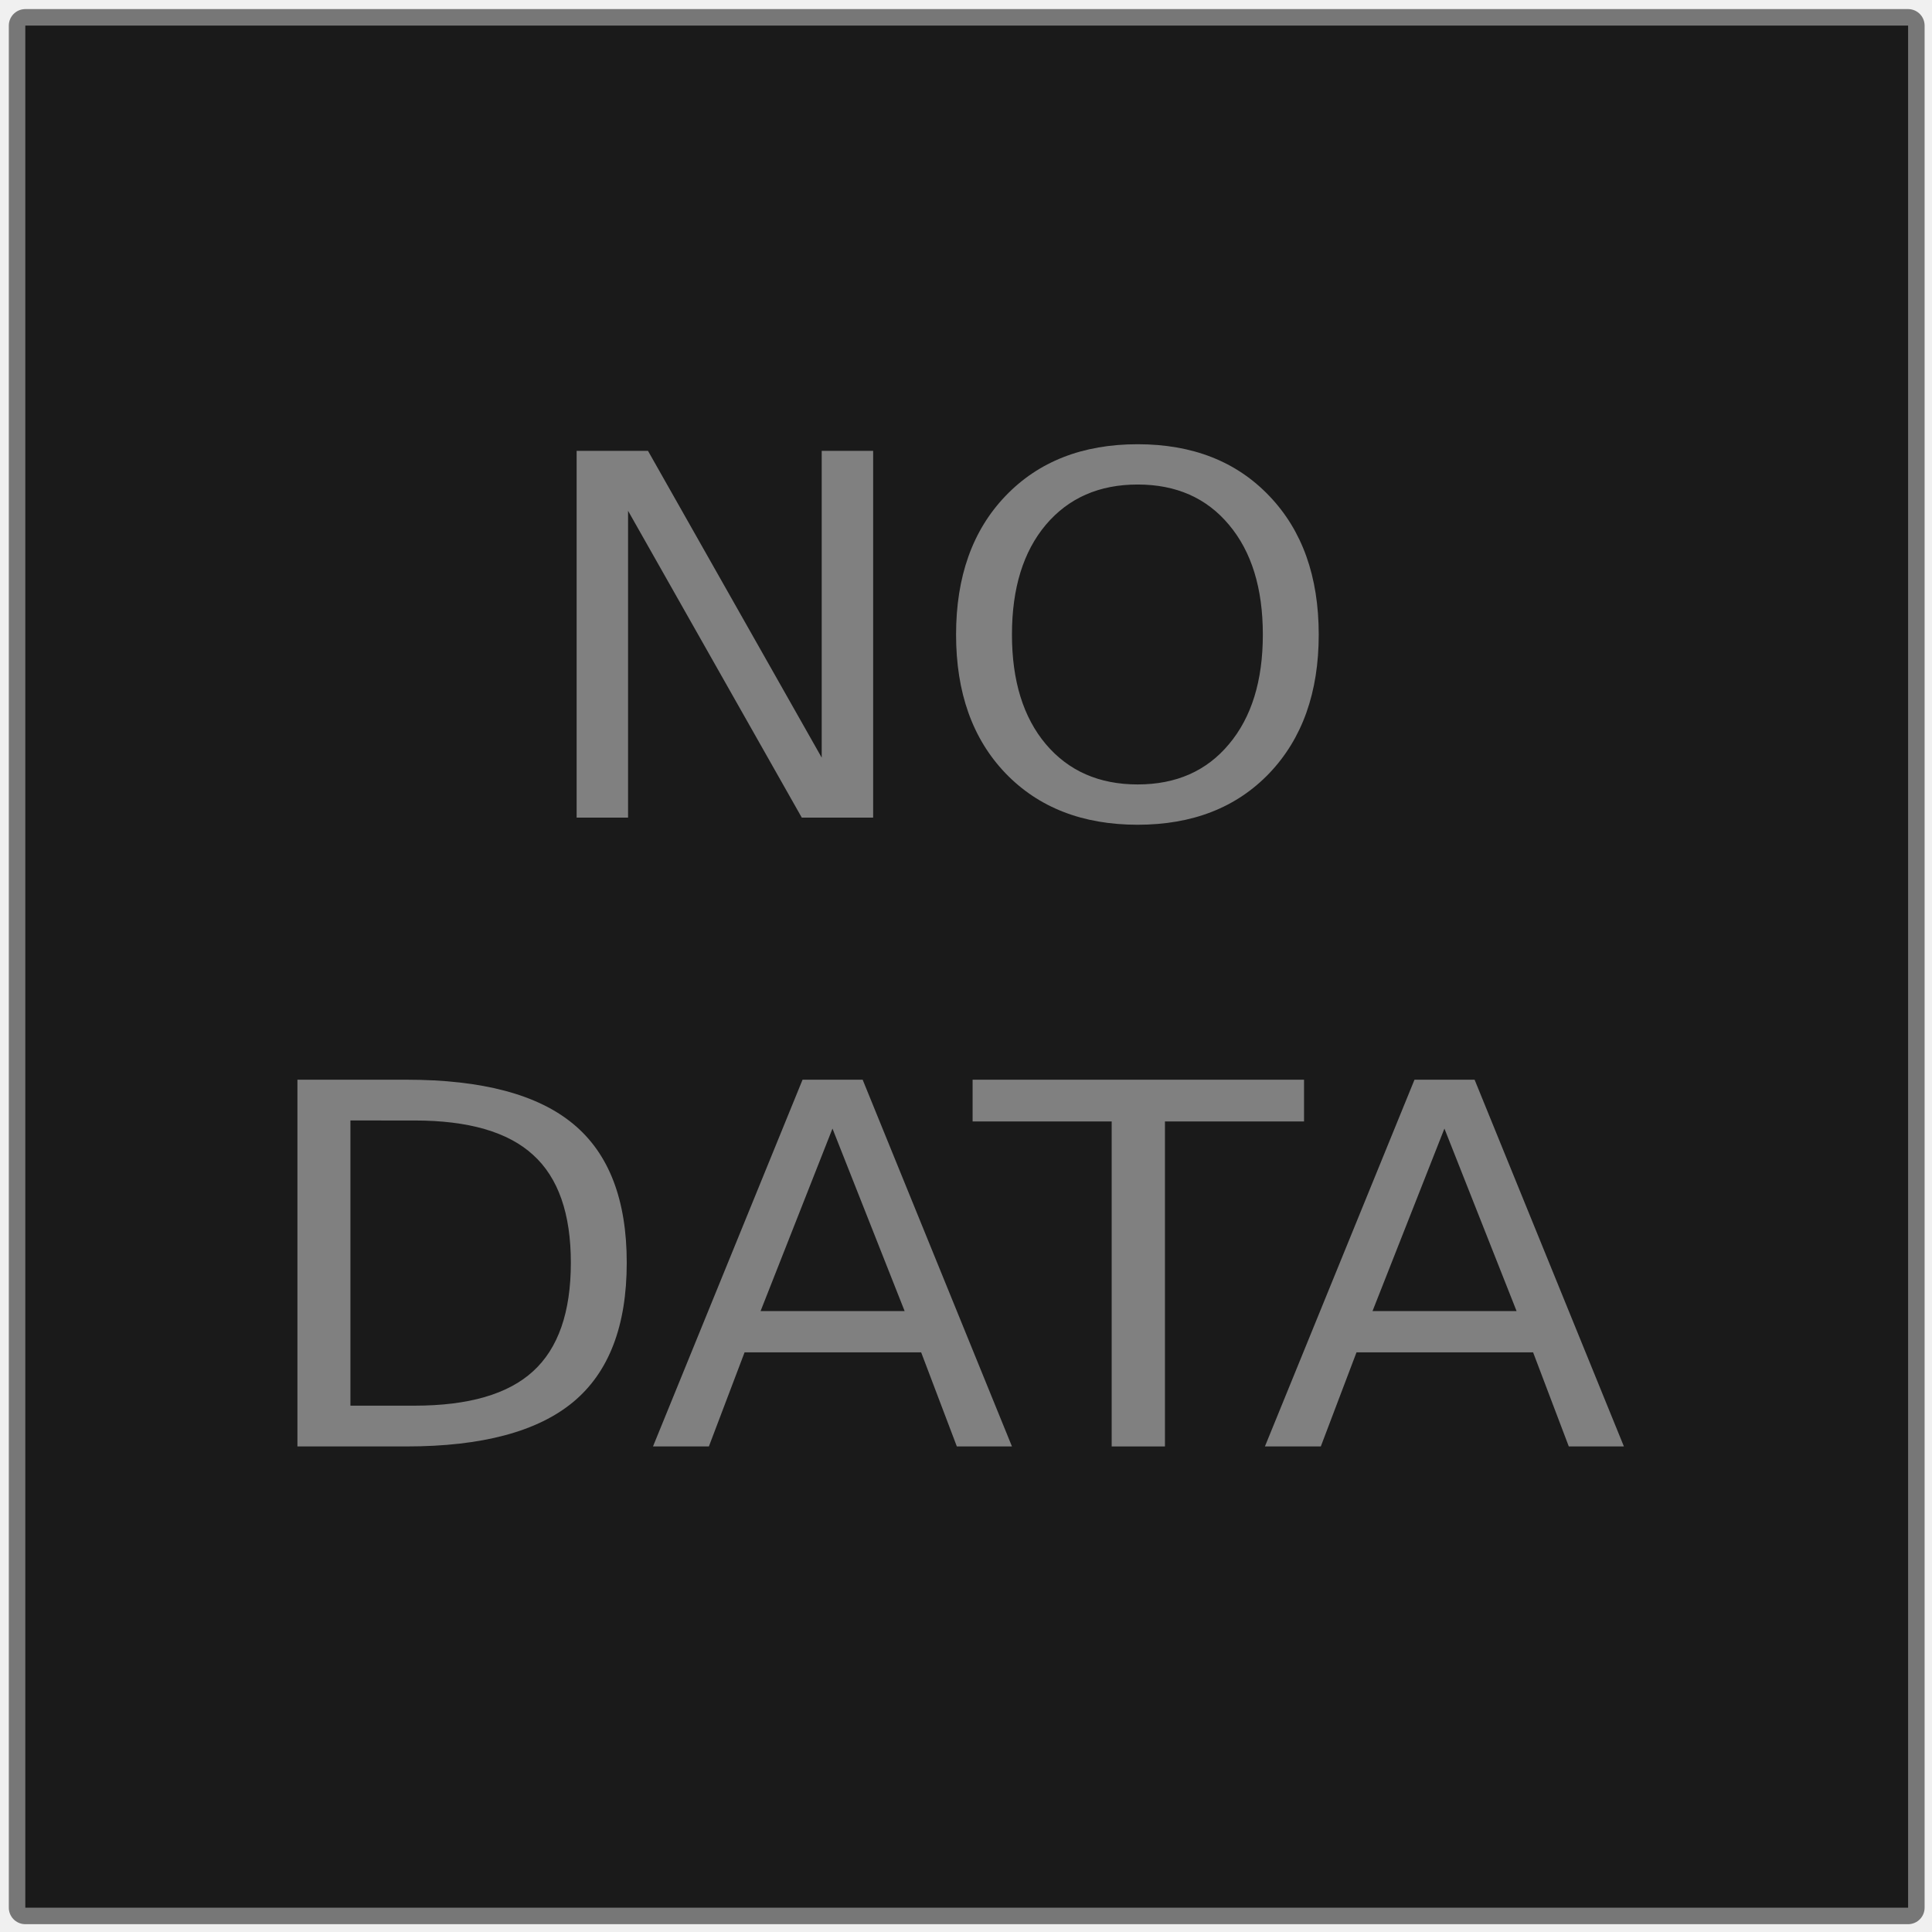
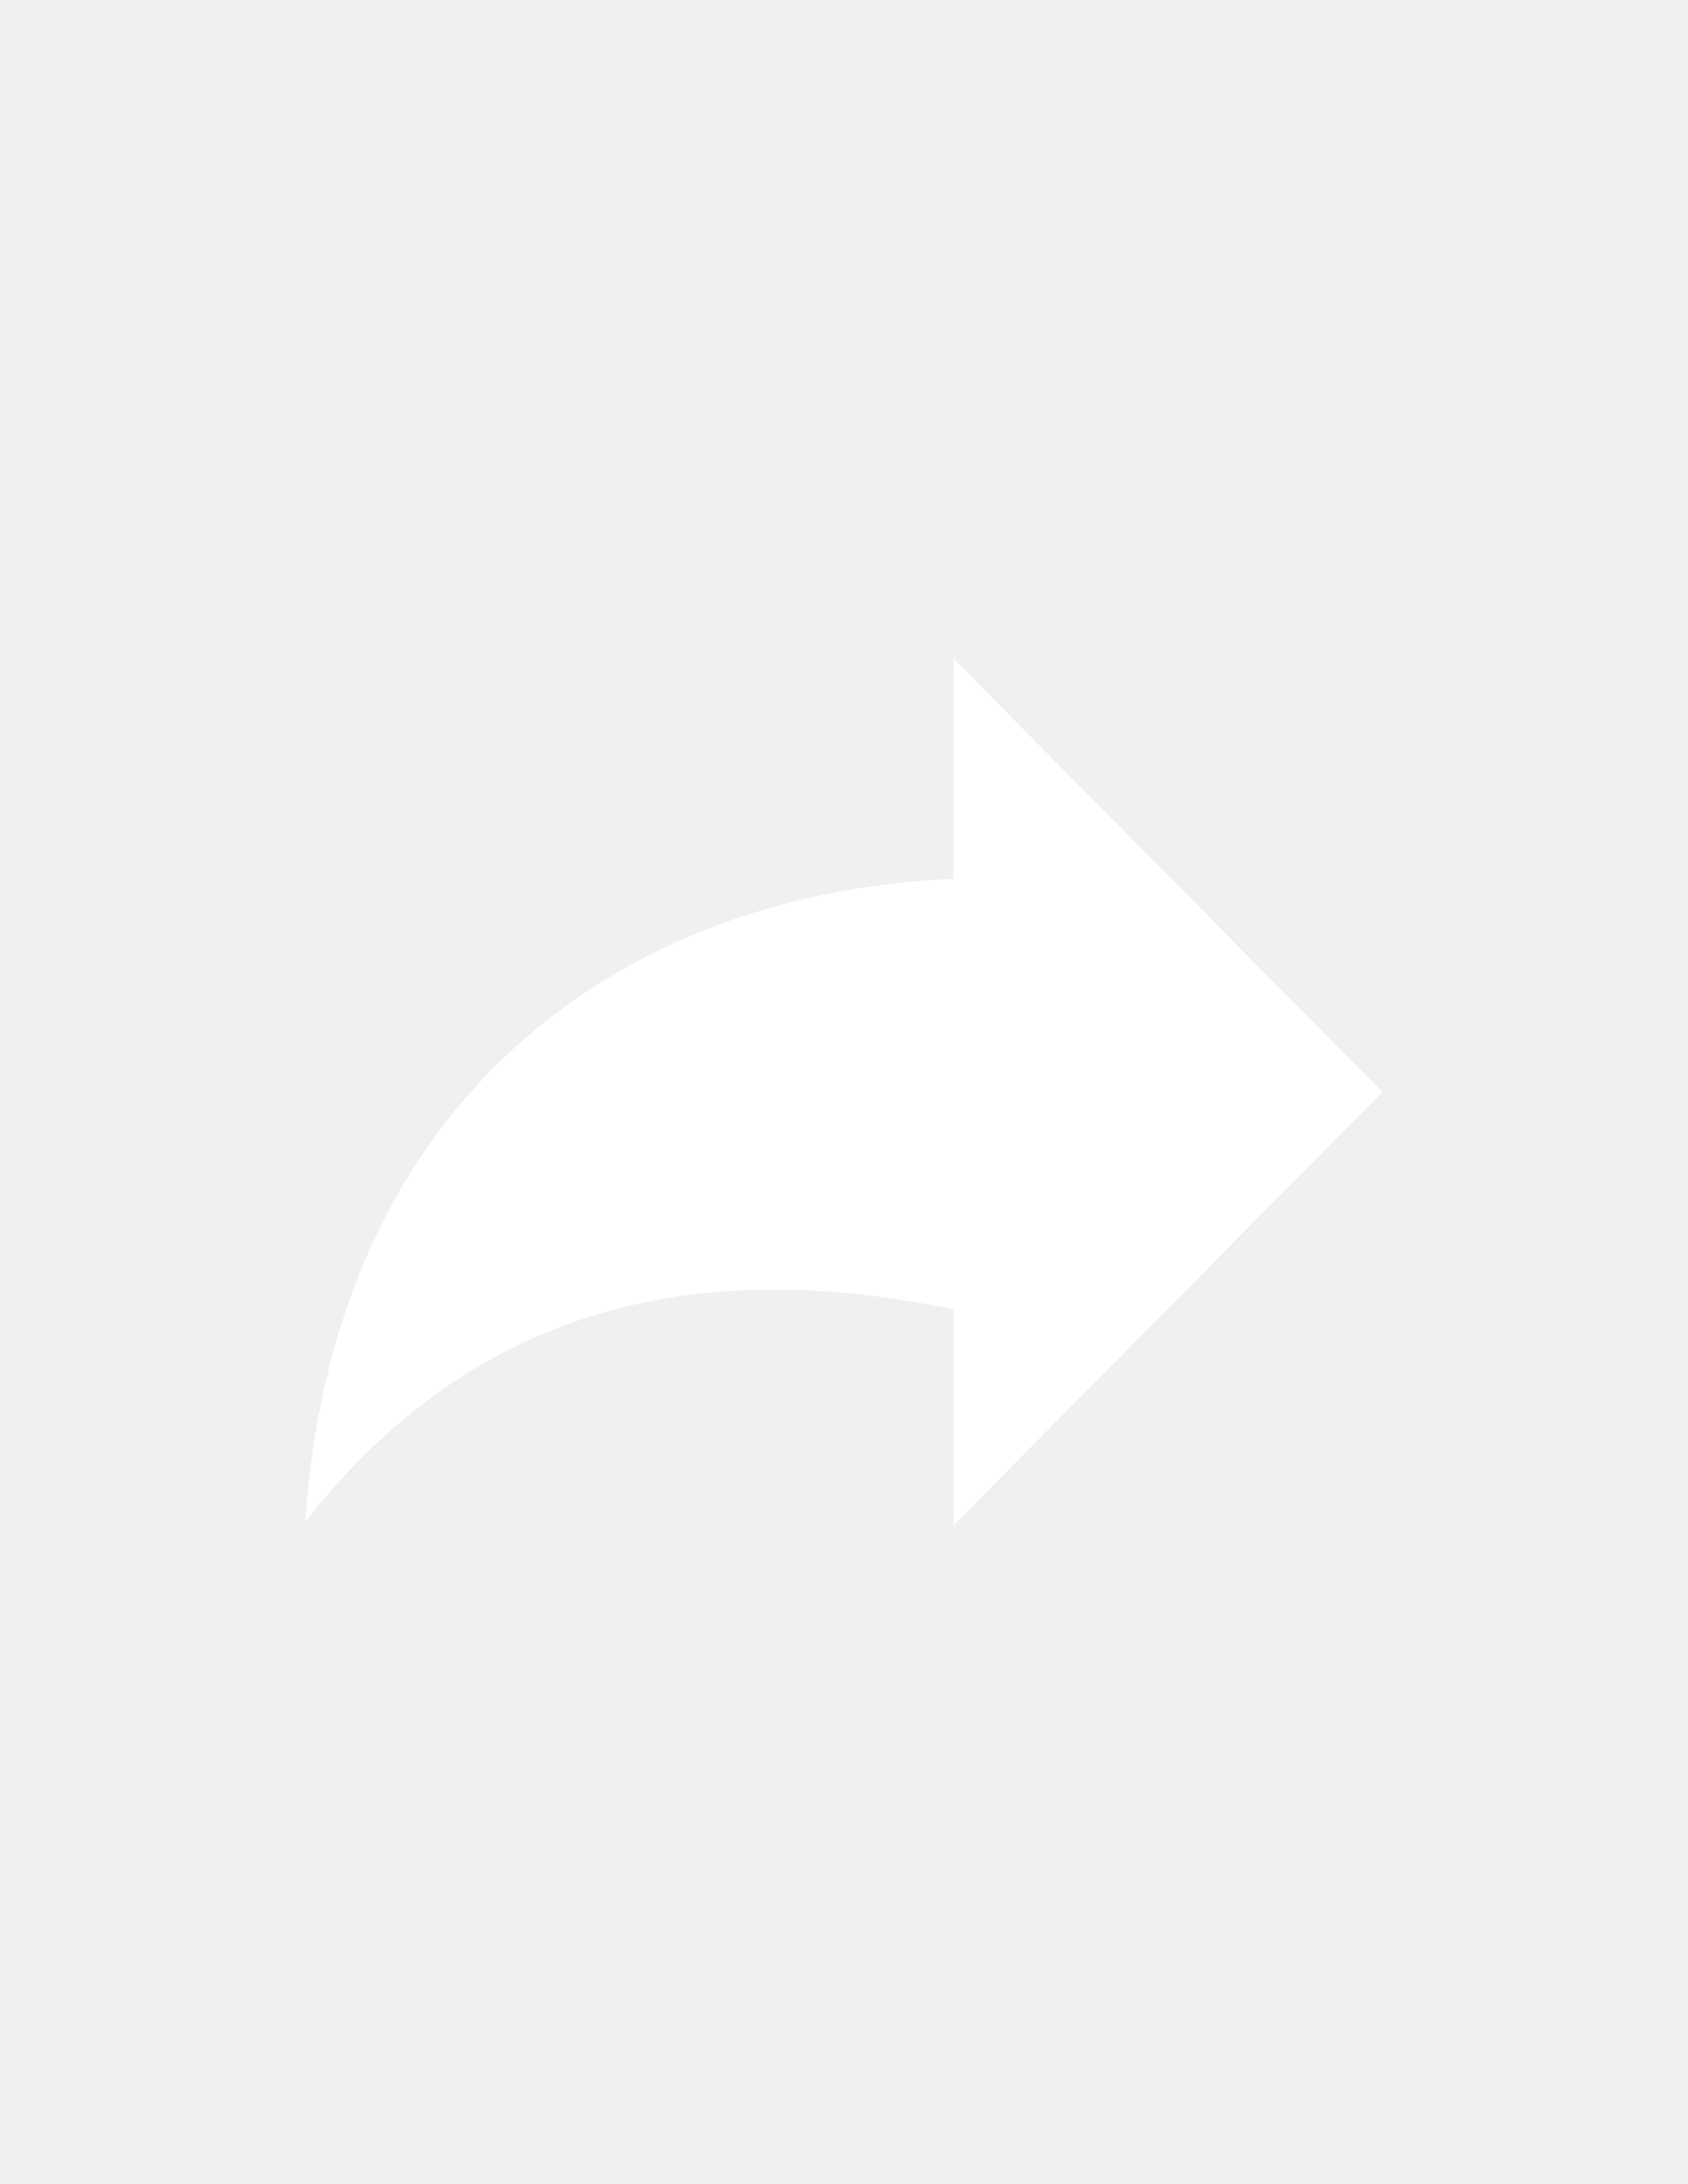
- <svg xmlns="http://www.w3.org/2000/svg" width="128" height="128" version="1.1" viewBox="0 0 128 128" id="svg48">
-   <defs id="defs52" />
-   <rect style="fill:#1a1a1a;fill-opacity:1;fill-rule:nonzero;stroke:#777777;stroke-width:2.186;stroke-linejoin:round;stroke-miterlimit:4;stroke-dasharray:none;stroke-dashoffset:0;stroke-opacity:1;paint-order:stroke markers fill" id="rect879" width="124.74" height="124.694" x="1.677" y="1.695" />
-   <g aria-label="NO DATA" style="font-style:normal;font-weight:normal;font-size:40px;line-height:1.25;font-family:sans-serif;letter-spacing:0px;word-spacing:0px;fill:#808080;fill-opacity:1;stroke:none" id="text883" transform="matrix(0.8901306,0,0,0.8332469,-19.56025,9.427039)">
-     <path d="m 64.893,24.535 h 5.312 L 83.135,48.929 V 24.535 h 3.828 v 29.16 h -5.312 L 68.721,29.3 v 24.395 h -3.828 z" style="text-align:center;text-anchor:middle;fill:#808080;fill-opacity:1" id="path887" />
-     <path d="m 106.651,27.211 q -4.297,0 -6.836,3.203 -2.52,3.203 -2.52,8.73 0,5.508 2.52,8.711 2.539,3.203 6.836,3.203 4.297,0 6.797,-3.203 2.52,-3.203 2.52,-8.711 0,-5.527 -2.52,-8.73 -2.5,-3.203 -6.797,-3.203 z m 0,-3.203 q 6.133,0 9.805,4.121 3.672,4.102 3.672,11.016 0,6.895 -3.672,11.016 -3.672,4.102 -9.805,4.102 -6.152,0 -9.844,-4.102 -3.672,-4.102 -3.672,-11.016 0,-6.914 3.672,-11.016 3.691,-4.121 9.844,-4.121 z" style="text-align:center;text-anchor:middle;fill:#808080;fill-opacity:1" id="path889" />
-     <path d="m 48.057,77.777 v 22.676 h 4.766 q 6.035,0 8.828,-2.734 2.812,-2.734 2.812,-8.633 0,-5.859 -2.812,-8.574 -2.793,-2.734 -8.828,-2.734 z M 44.112,74.535 h 8.105 q 8.477,0 12.441,3.535 3.965,3.516 3.965,11.016 0,7.539 -3.984,11.074 -3.984,3.535 -12.422,3.535 h -8.105 z" style="text-align:center;text-anchor:middle;fill:#808080;fill-opacity:1" id="path891" />
-     <path d="M 83.936,78.421 78.584,92.933 H 89.307 Z M 81.709,74.535 h 4.473 l 11.113,29.16 h -4.102 l -2.656,-7.48 H 77.393 l -2.656,7.48 h -4.16 z" style="text-align:center;text-anchor:middle;fill:#808080;fill-opacity:1" id="path893" />
-     <path d="M 94.366,74.535 H 119.034 v 3.32 h -10.352 v 25.84 h -3.965 V 77.855 H 94.366 Z" style="text-align:center;text-anchor:middle;fill:#808080;fill-opacity:1" id="path895" />
-     <path d="m 129.483,78.421 -5.352,14.512 h 10.723 z m -2.227,-3.887 h 4.473 l 11.113,29.16 h -4.102 l -2.656,-7.48 h -13.145 l -2.656,7.48 h -4.16 z" style="text-align:center;text-anchor:middle;fill:#808080;fill-opacity:1" id="path897" />
+ <svg xmlns="http://www.w3.org/2000/svg" version="1.1" id="Layer_1" x="0px" y="0px" viewBox="0 0 612 792" enable-background="new 0 0 612 792" xml:space="preserve">
+   <g>
+     <path fill="#FFFFFF" d="M501.25,396L345.756,553.083v-78.271c-98.325-20.369-176.024,2.1-235.006,76.875   c10.233-153.811,115.326-228.047,235.006-232.972v-79.797L501.25,396L501.25,396z" />
  </g>
</svg>
